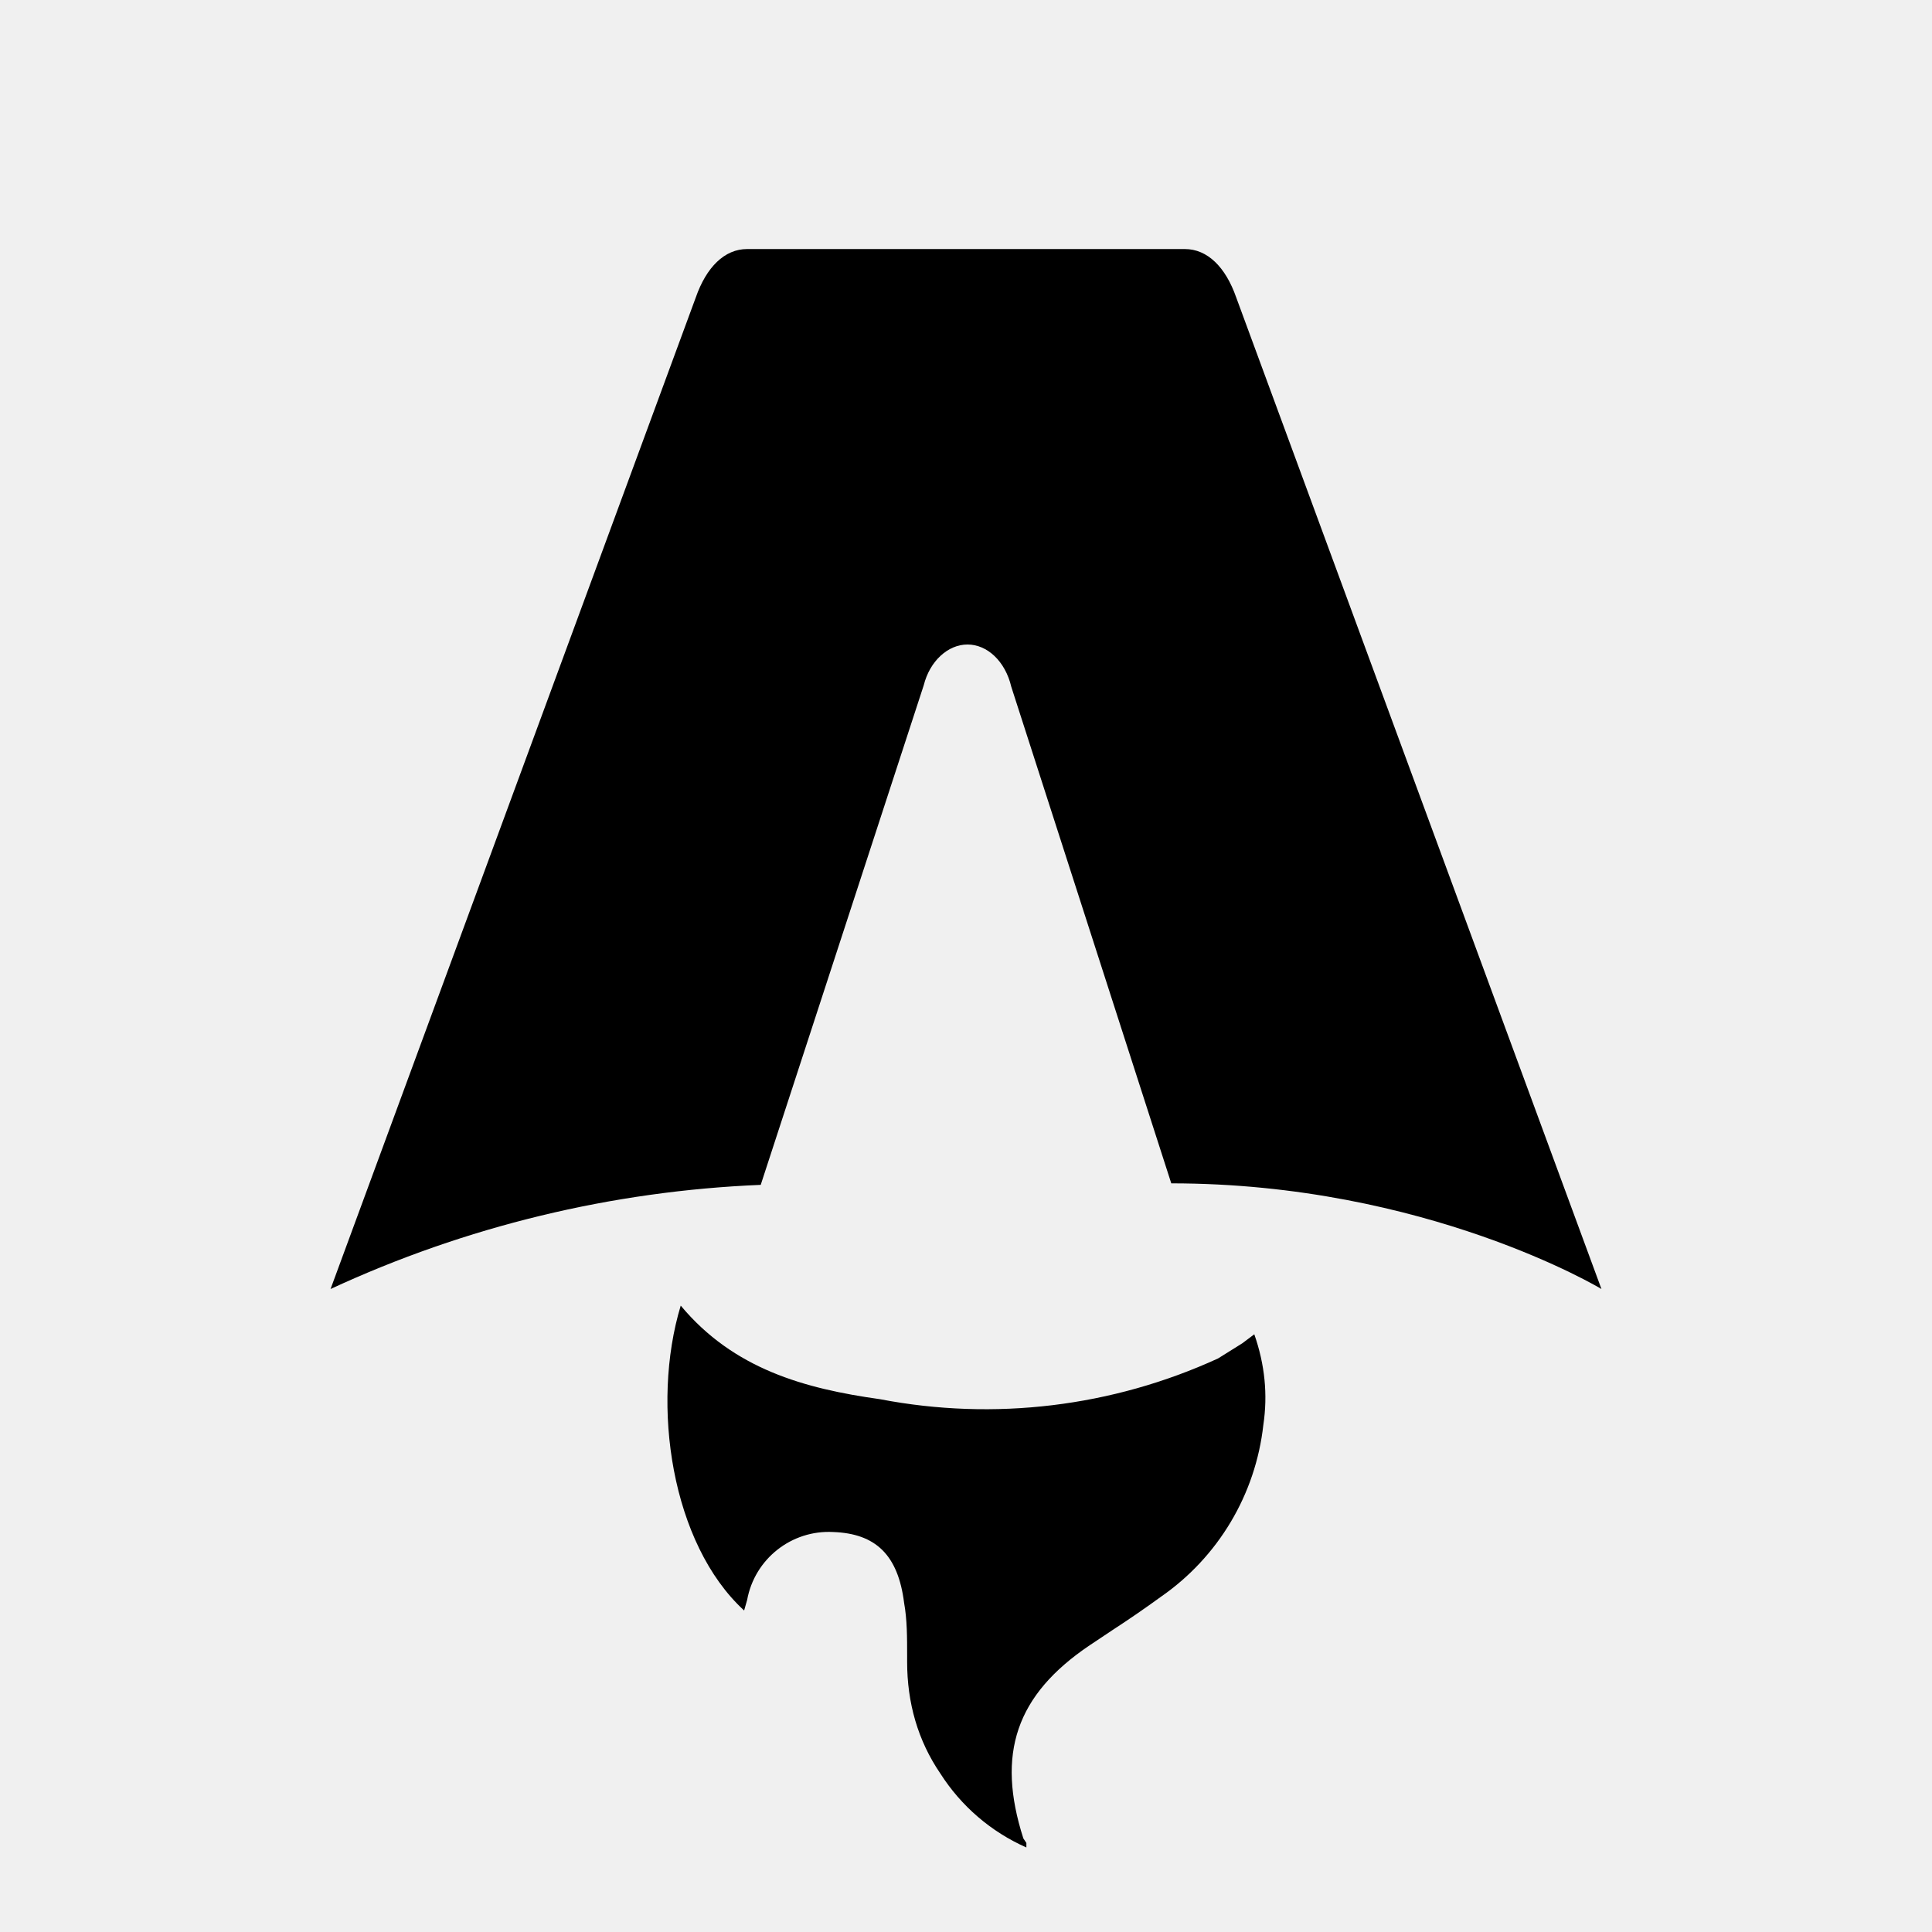
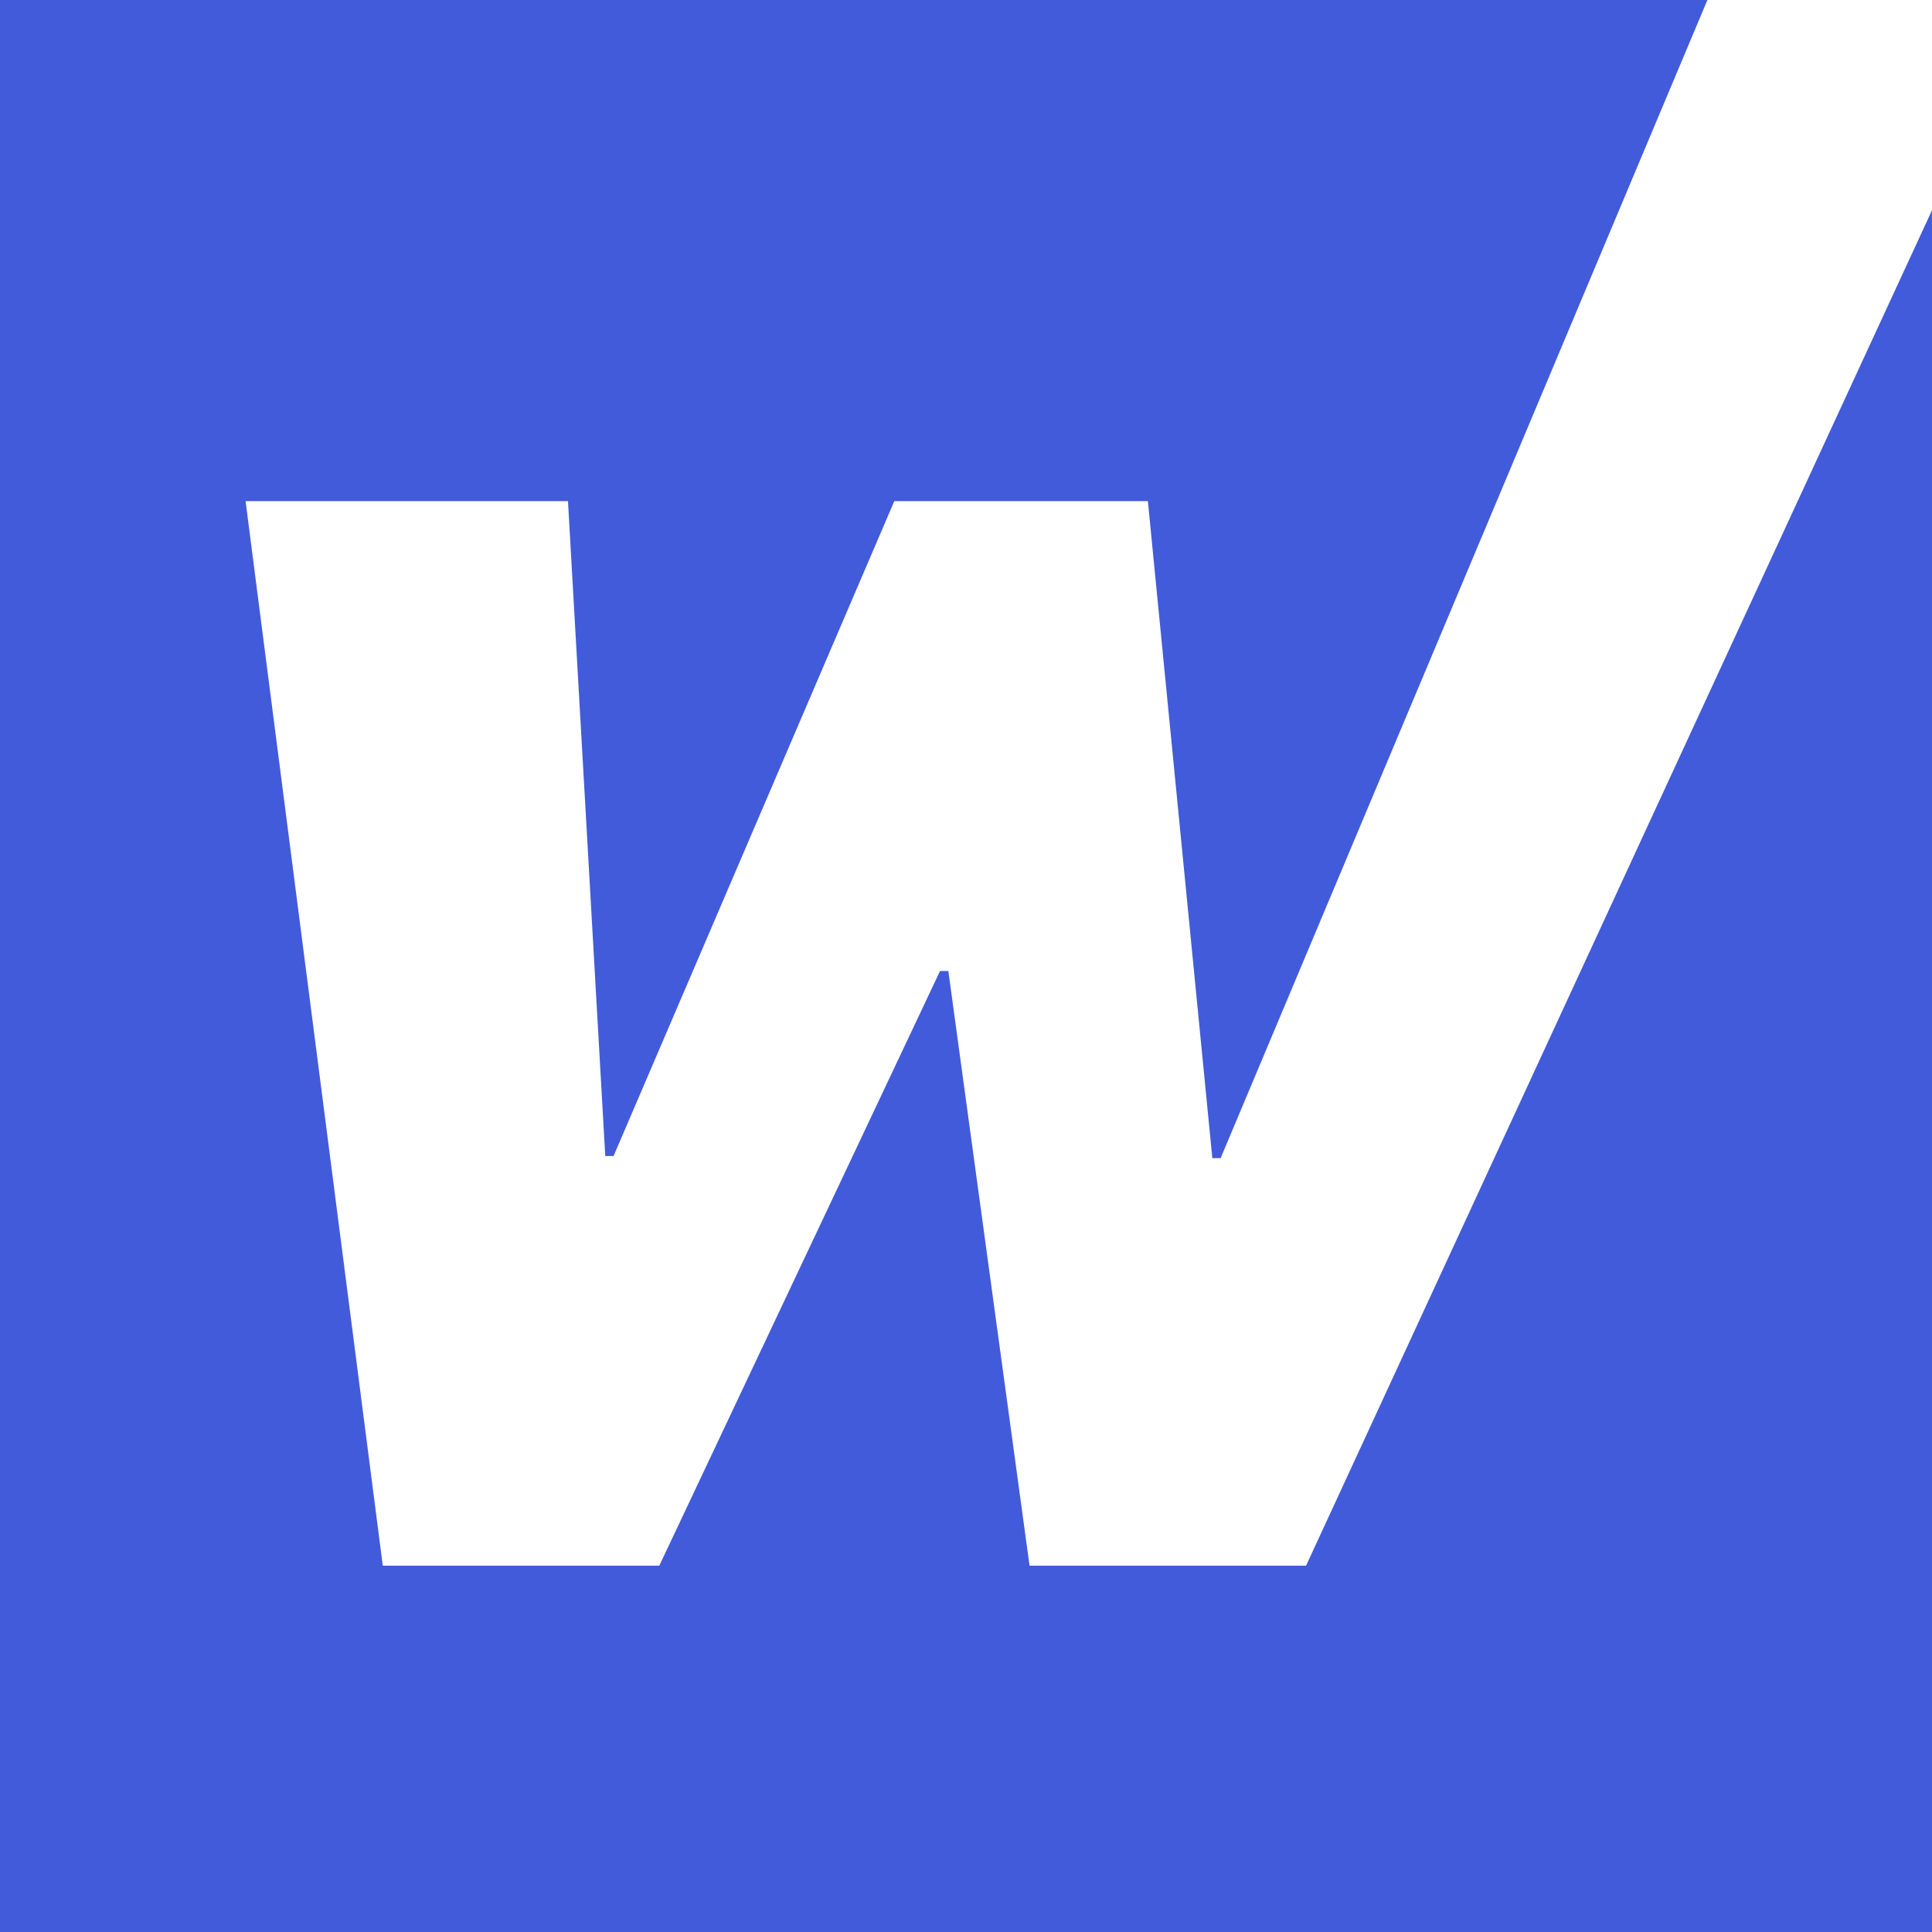
- <svg xmlns="http://www.w3.org/2000/svg" fill="none" viewBox="0 0 128 128">
-   <path d="M50.4 78.5a75.1 75.1 0 0 0-28.5 6.9l24.2-65.7c.7-2 1.9-3.2 3.4-3.2h29c1.5 0 2.7 1.2 3.4 3.2l24.2 65.7s-11.6-7-28.5-7L67 45.5c-.4-1.7-1.6-2.8-2.9-2.8-1.3 0-2.5 1.1-2.9 2.7L50.4 78.5Zm-1.1 28.2Zm-4.2-20.2c-2 6.6-.6 15.8 4.2 20.2a17.5 17.5 0 0 1 .2-.7 5.5 5.5 0 0 1 5.7-4.5c2.8.1 4.3 1.5 4.7 4.7.2 1.1.2 2.3.2 3.5v.4c0 2.7.7 5.2 2.2 7.4a13 13 0 0 0 5.7 4.9v-.3l-.2-.3c-1.8-5.6-.5-9.5 4.4-12.8l1.5-1a73 73 0 0 0 3.2-2.2 16 16 0 0 0 6.8-11.4c.3-2 .1-4-.6-6l-.8.6-1.6 1a37 37 0 0 1-22.4 2.7c-5-.7-9.7-2-13.2-6.2Z" />
-   <style>
-         path { fill: #000; }
-         @media (prefers-color-scheme: dark) {
-             path { fill: #FFF; }
-         }
-     </style>
+ <svg xmlns="http://www.w3.org/2000/svg" id="Layer_2" data-name="Layer 2" width="128" height="128" viewBox="0 0 128 128">
+   <g id="Layer_1-2" data-name="Layer 1">
+     <g>
+       <rect width="128" height="128" style="fill: #425bda;" />
+       <path d="M113.12,0l-32.25,76.73h-.55l-4.27-43.53h-16.8l-18.6,43.39h-.55l-2.47-43.39h-21.36l9.09,70.53h18.32l18.6-39.4h.55l5.38,39.4h18.32L128,13.93V0h-14.88Z" style="fill: #fff;" />
+     </g>
+   </g>
</svg>
